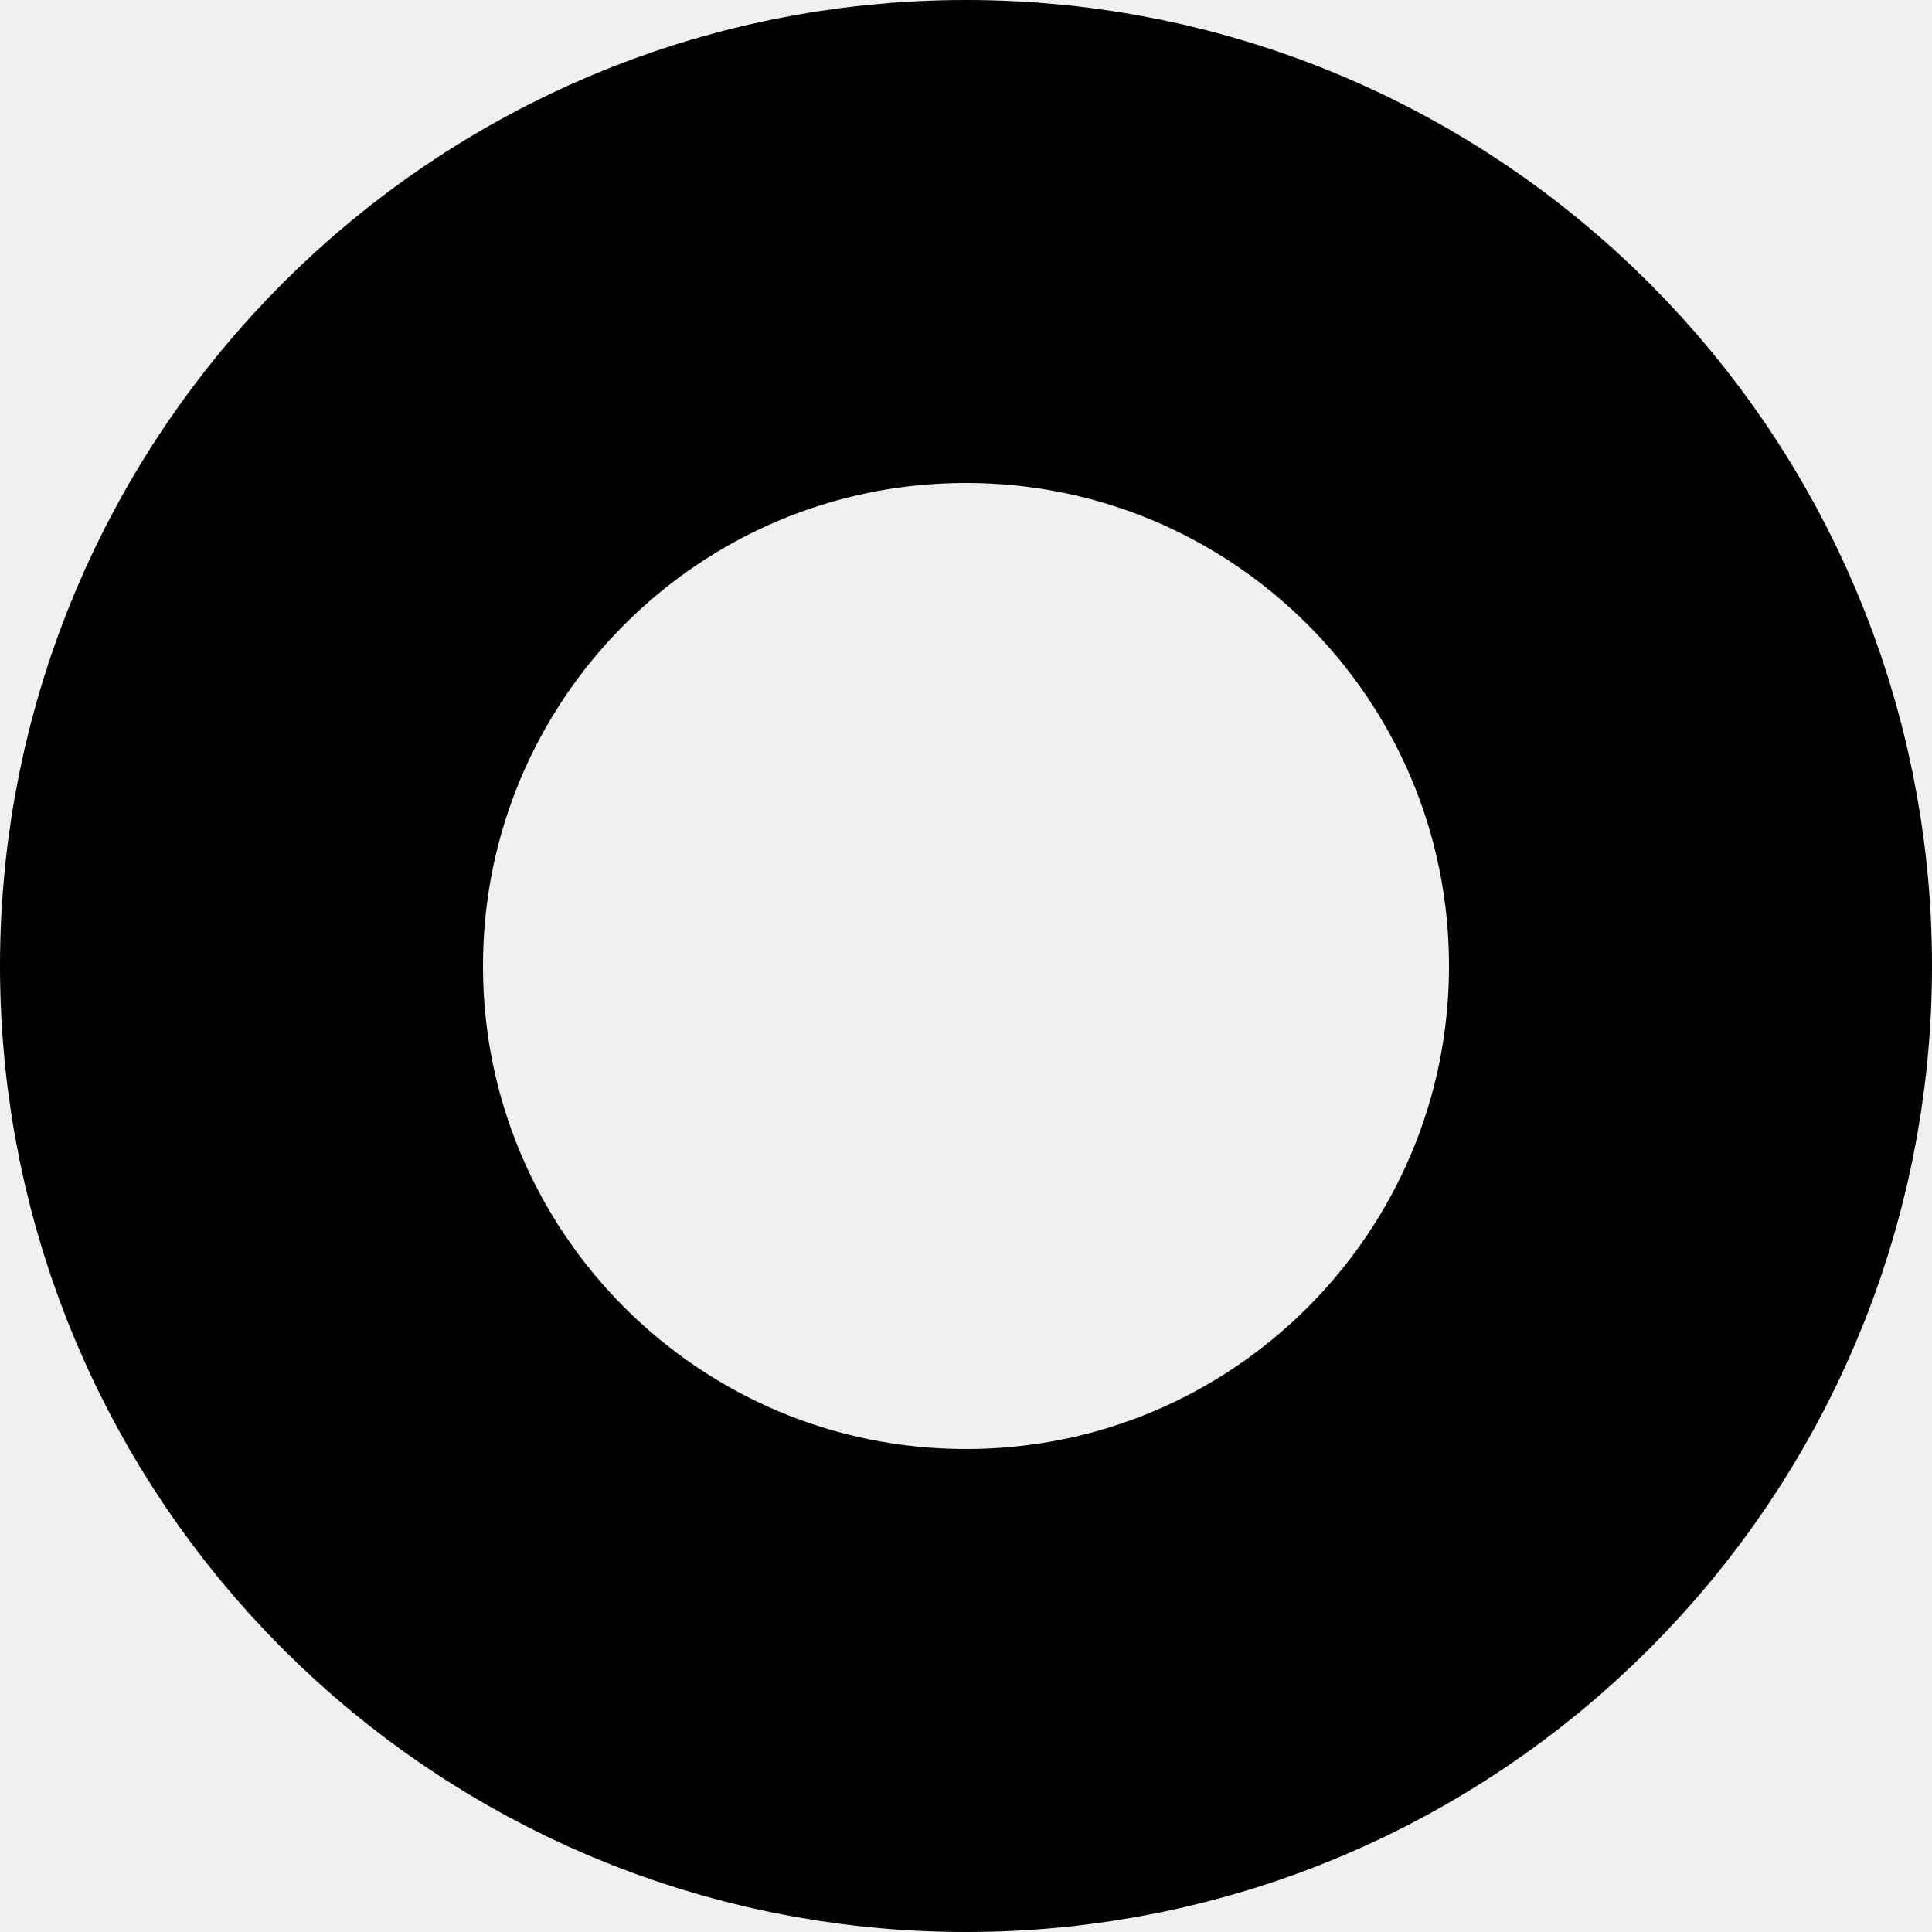
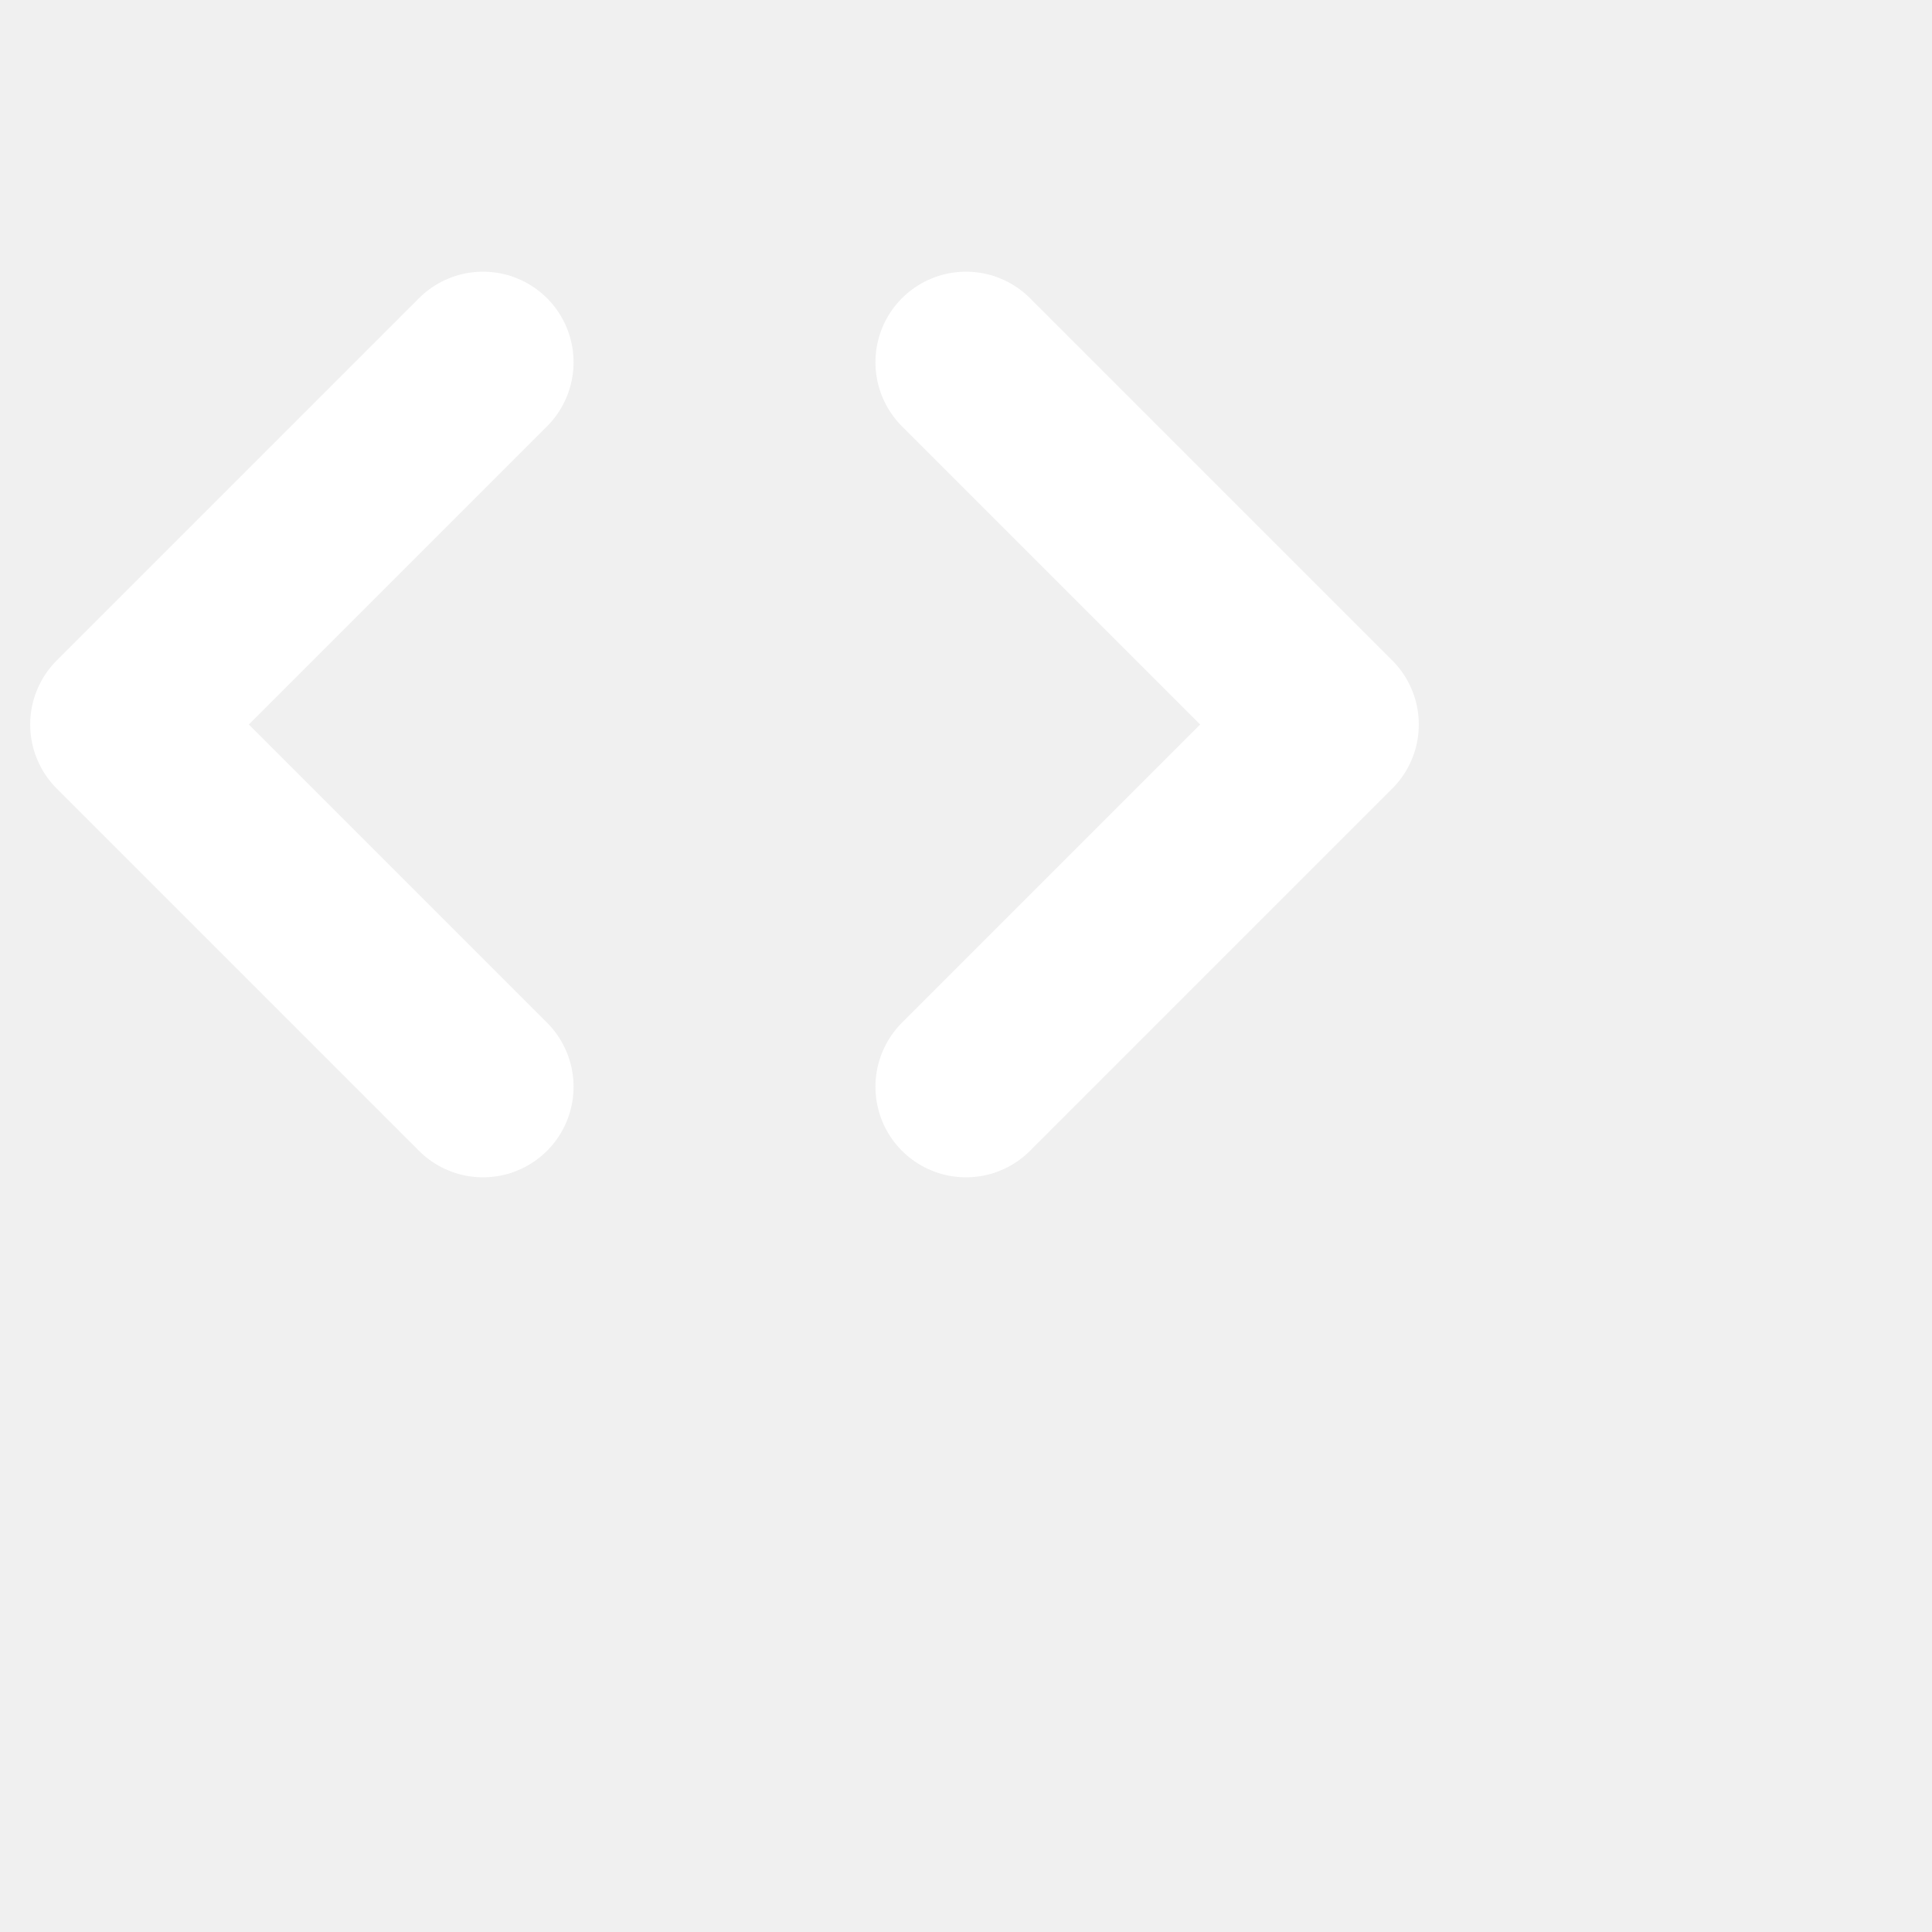
- <svg xmlns="http://www.w3.org/2000/svg" width="28" height="28" viewBox="0 0 32 32" aria-hidden="true">
-   <circle stroke="#000000" cx="16" cy="16" r="12" fill="none" stroke-width="8" />
-   <style>@media (prefers-color-scheme:dark){circle{stroke: white;}}</style>
+ <svg xmlns="http://www.w3.org/2000/svg" width="28" height="28" viewBox="0 0 32 32" fill="none" id="#logo" stroke="white" stroke-width="3" stroke-linecap="round" stroke-linejoin="round">
+   <polyline points="16 18 22 12 16 6" />
+   <polyline points="8 6 2 12 8 18" />
+   <style>@media (prefers-color-scheme:dark){#logo{stroke: white;}}</style>
</svg>
